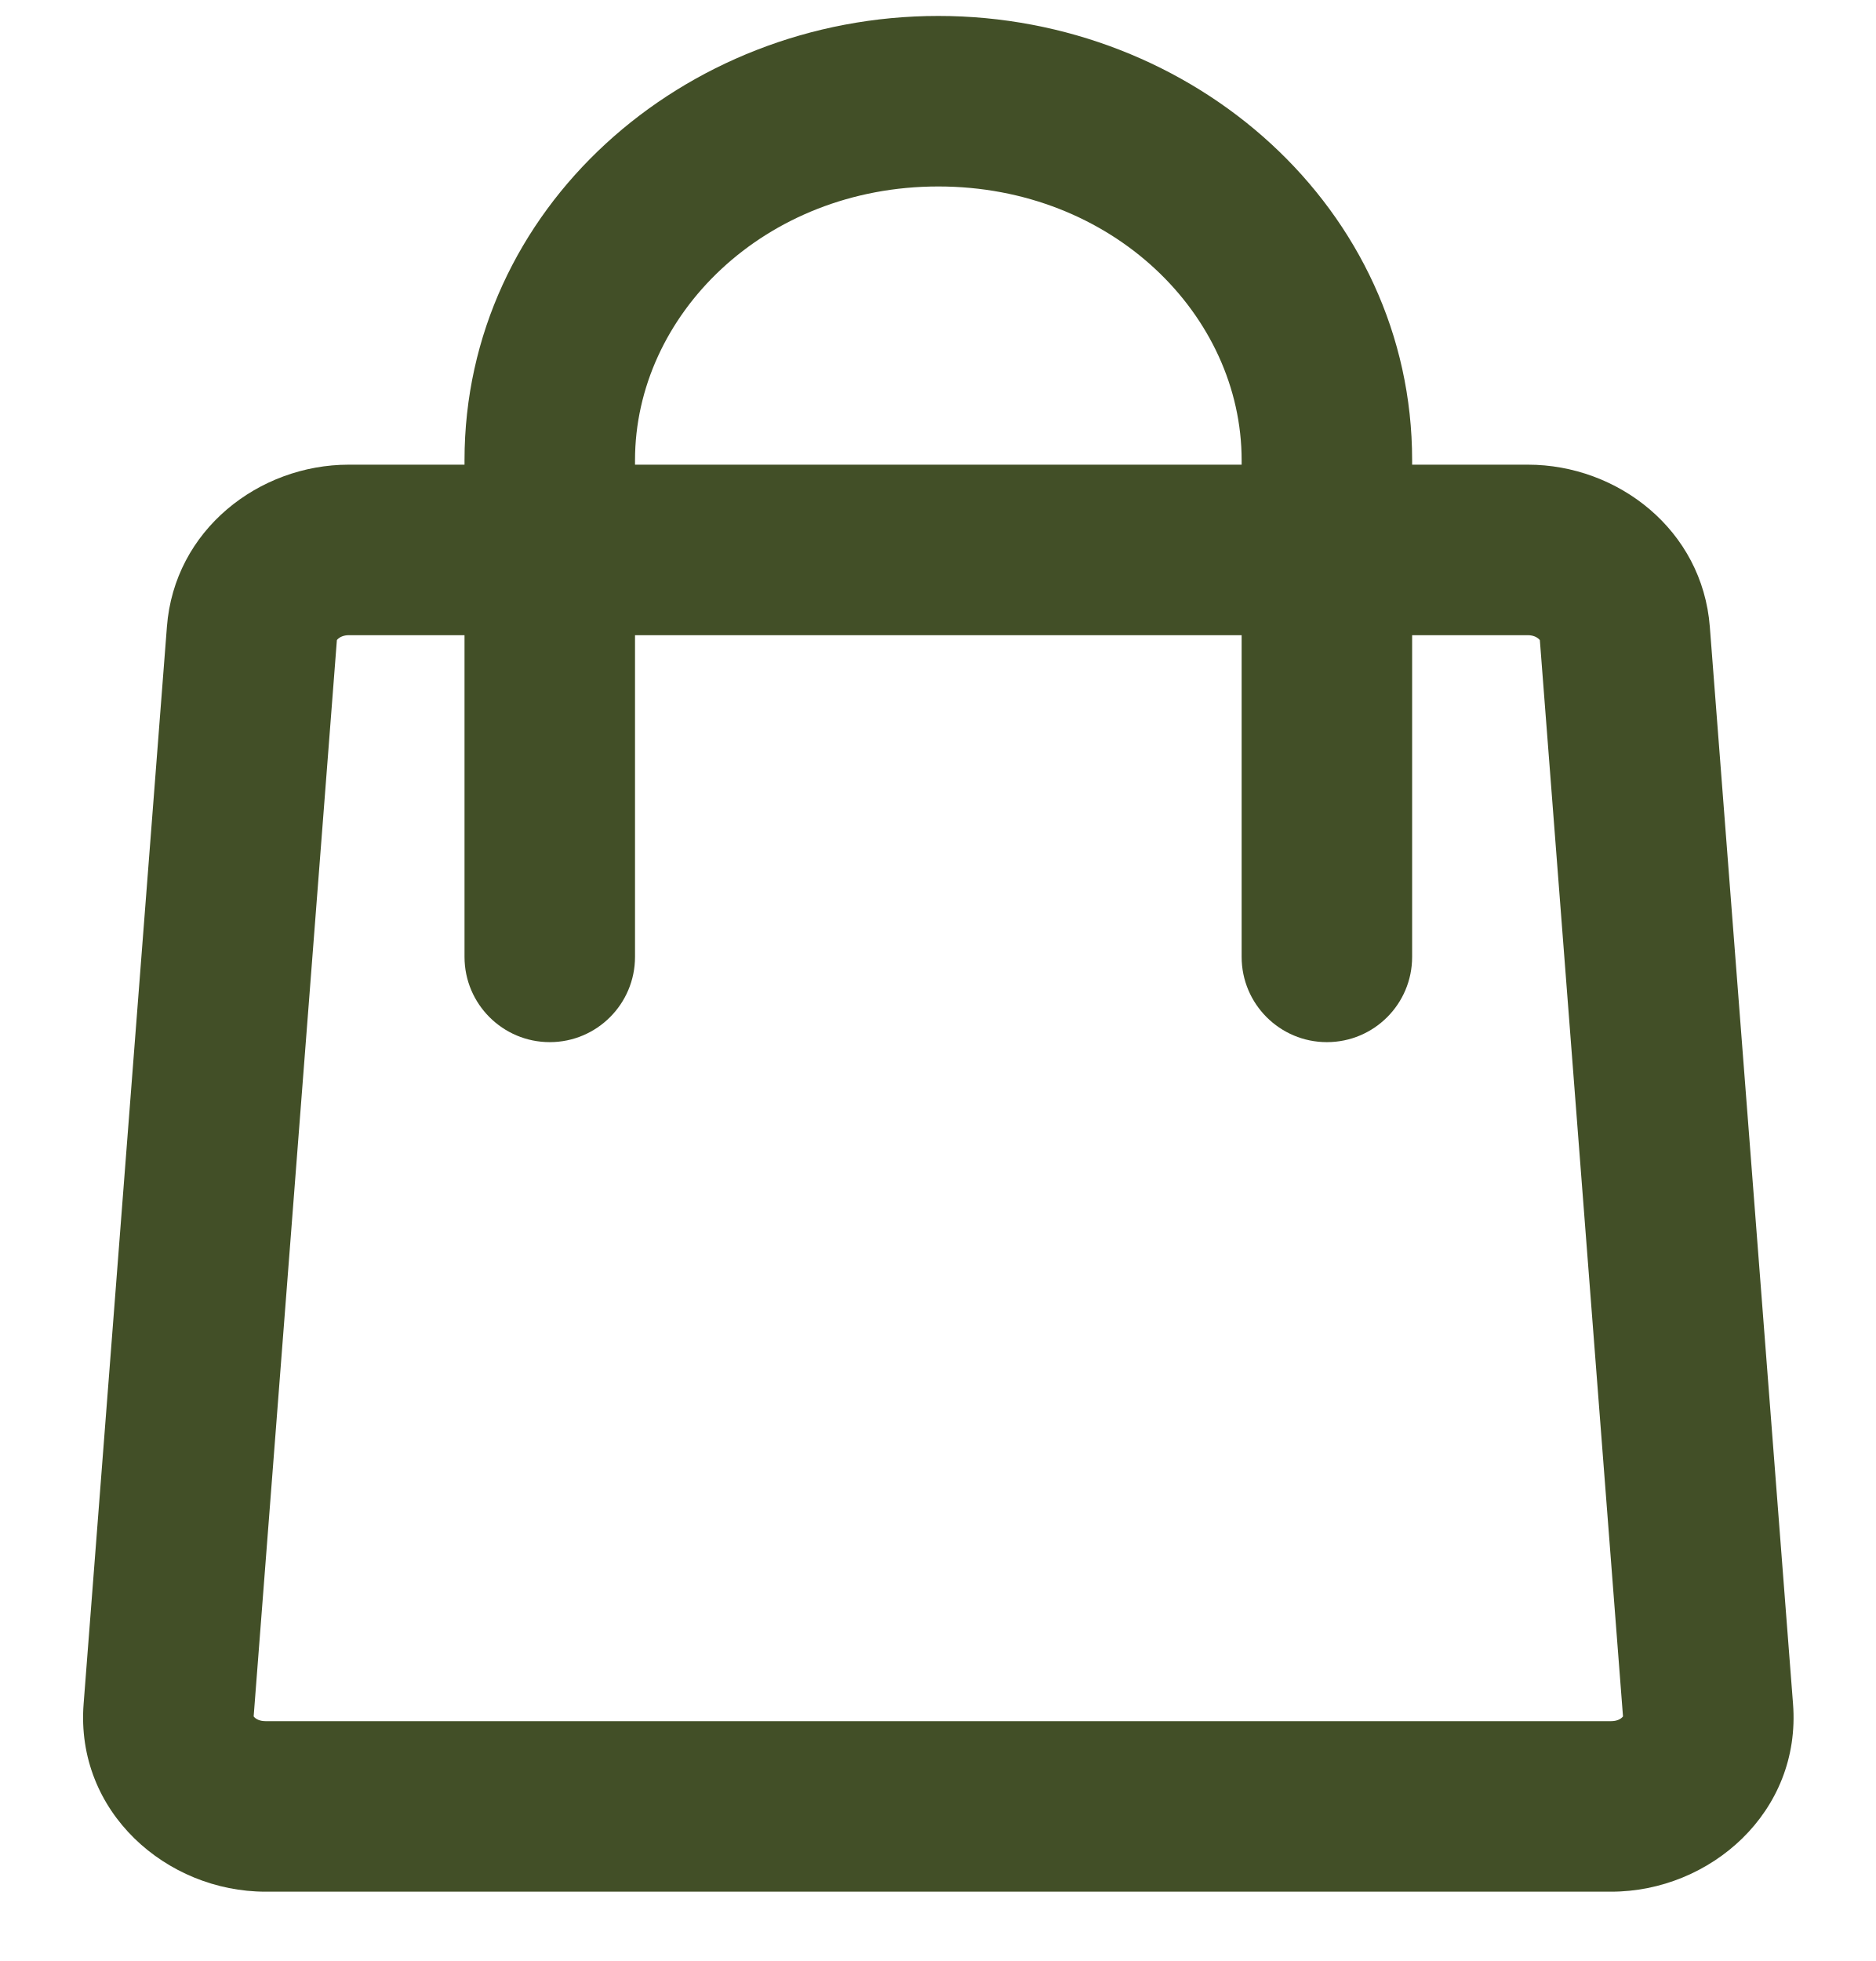
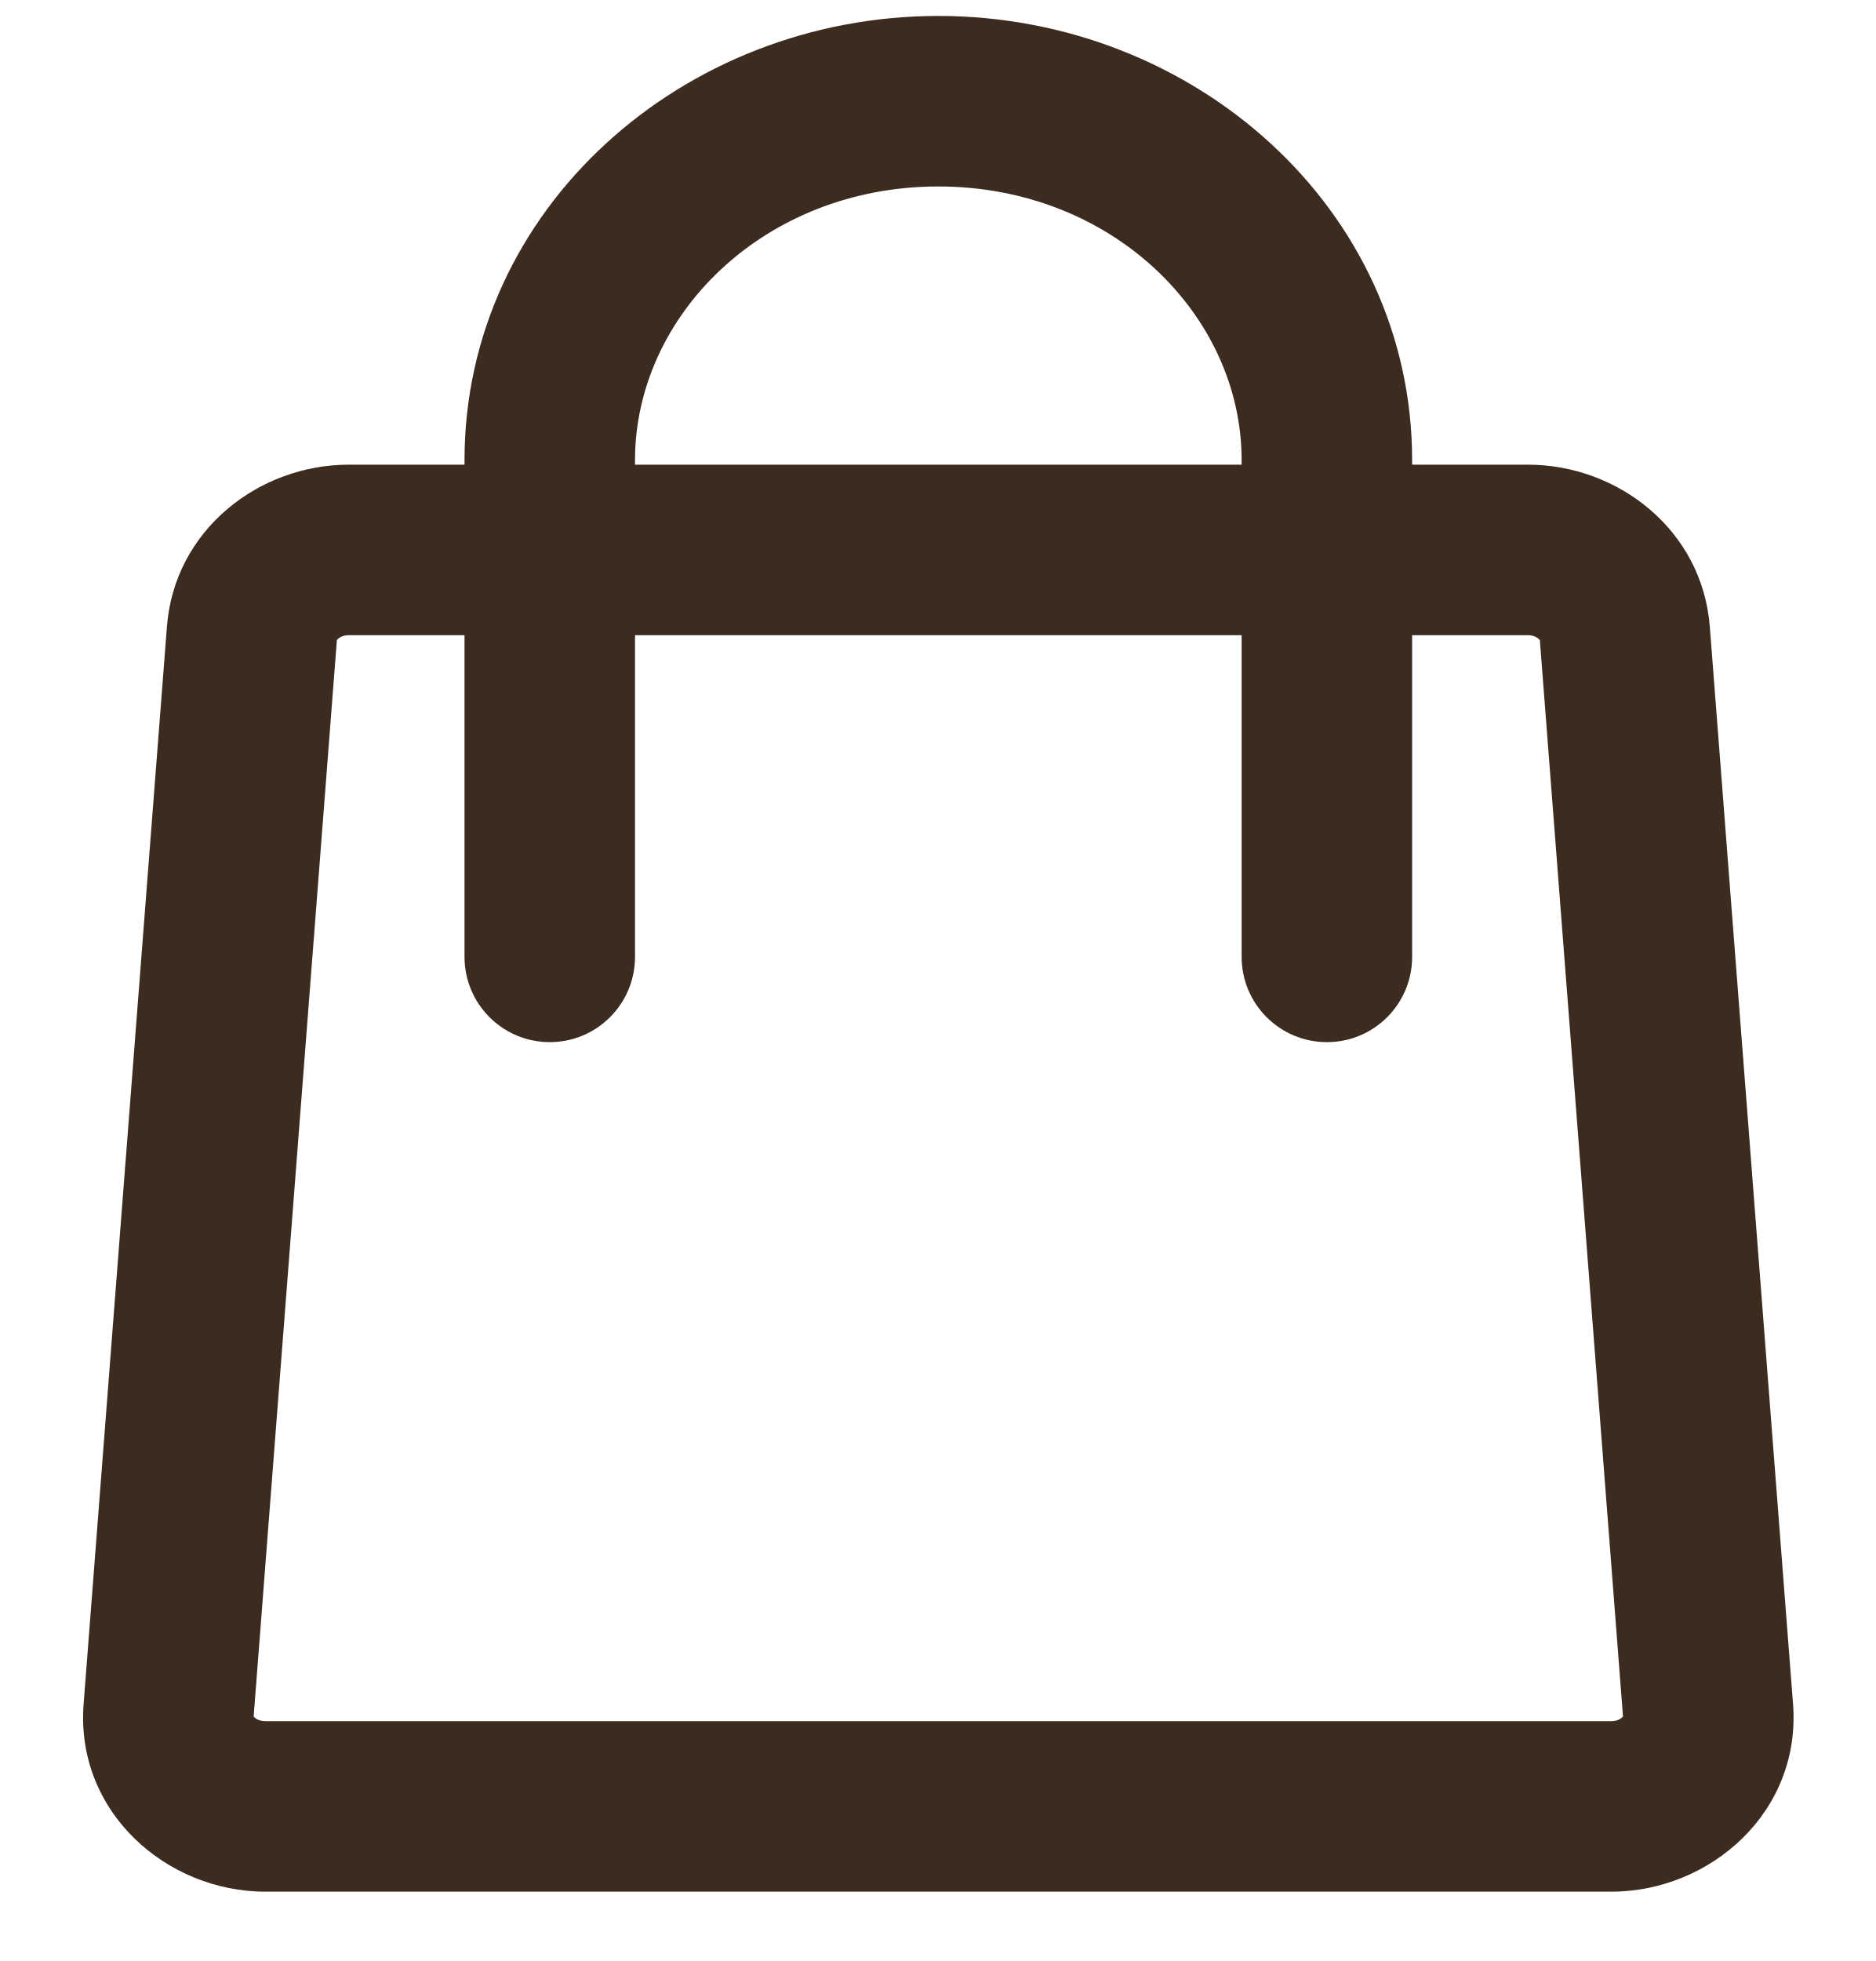
<svg xmlns="http://www.w3.org/2000/svg" width="22" height="23" viewBox="0 0 22 23" fill="none">
-   <path d="M19.06 7.428L18.063 7.505V7.505L19.06 7.428ZM20.036 20.06L19.039 20.137L20.036 20.06ZM1.978 20.06L2.975 20.137L1.978 20.06ZM2.955 7.428L1.958 7.351L1.958 7.351L2.955 7.428ZM5.449 11.223C5.449 11.775 5.897 12.223 6.449 12.223C7.001 12.223 7.449 11.775 7.449 11.223H5.449ZM14.565 11.223C14.565 11.775 15.013 12.223 15.565 12.223C16.118 12.223 16.565 11.775 16.565 11.223H14.565ZM4.091 7.45H17.923V5.45H4.091V7.45ZM18.063 7.505L19.039 20.137L21.033 19.983L20.057 7.351L18.063 7.505ZM18.9 20.187H3.114V22.187H18.9V20.187ZM2.975 20.137L3.952 7.505L1.958 7.351L0.981 19.983L2.975 20.137ZM3.114 20.187C3.047 20.187 3.004 20.162 2.985 20.142C2.975 20.133 2.973 20.127 2.973 20.128C2.974 20.13 2.975 20.134 2.975 20.137L0.981 19.983C0.882 21.254 1.956 22.187 3.114 22.187V20.187ZM19.039 20.137C19.039 20.134 19.04 20.13 19.041 20.128C19.041 20.127 19.039 20.133 19.029 20.142C19.01 20.162 18.967 20.187 18.9 20.187V22.187C20.059 22.187 21.132 21.254 21.033 19.983L19.039 20.137ZM17.923 7.45C17.983 7.45 18.025 7.472 18.047 7.491C18.069 7.509 18.063 7.516 18.063 7.505L20.057 7.351C19.969 6.214 18.976 5.45 17.923 5.45V7.45ZM4.091 5.45C3.039 5.45 2.045 6.214 1.958 7.351L3.952 7.505C3.951 7.516 3.946 7.509 3.967 7.491C3.989 7.472 4.031 7.45 4.091 7.45V5.45ZM7.449 5.398C7.449 3.698 8.966 2.187 11.007 2.187V0.187C8.014 0.187 5.449 2.447 5.449 5.398H7.449ZM11.007 2.187C13.049 2.187 14.565 3.698 14.565 5.398H16.565C16.565 2.447 14.001 0.187 11.007 0.187V2.187ZM5.449 5.398V11.223H7.449V5.398H5.449ZM14.565 5.398V11.223H16.565V5.398H14.565Z" fill="#424F27" />
+   <path d="M19.06 7.428L18.063 7.505V7.505L19.06 7.428ZM20.036 20.06L19.039 20.137L20.036 20.06ZM1.978 20.06L2.975 20.137L1.978 20.06ZM2.955 7.428L1.958 7.351L1.958 7.351L2.955 7.428ZM5.449 11.223C5.449 11.775 5.897 12.223 6.449 12.223C7.001 12.223 7.449 11.775 7.449 11.223H5.449ZM14.565 11.223C14.565 11.775 15.013 12.223 15.565 12.223C16.118 12.223 16.565 11.775 16.565 11.223H14.565ZM4.091 7.45H17.923V5.45H4.091V7.45ZM18.063 7.505L19.039 20.137L21.033 19.983L20.057 7.351L18.063 7.505ZM18.9 20.187H3.114V22.187H18.9V20.187ZM2.975 20.137L3.952 7.505L1.958 7.351L0.981 19.983L2.975 20.137ZM3.114 20.187C3.047 20.187 3.004 20.162 2.985 20.142C2.975 20.133 2.973 20.127 2.973 20.128C2.974 20.13 2.975 20.134 2.975 20.137L0.981 19.983C0.882 21.254 1.956 22.187 3.114 22.187V20.187ZM19.039 20.137C19.039 20.134 19.04 20.13 19.041 20.128C19.041 20.127 19.039 20.133 19.029 20.142C19.01 20.162 18.967 20.187 18.9 20.187V22.187C20.059 22.187 21.132 21.254 21.033 19.983L19.039 20.137ZM17.923 7.45C17.983 7.45 18.025 7.472 18.047 7.491C18.069 7.509 18.063 7.516 18.063 7.505L20.057 7.351C19.969 6.214 18.976 5.45 17.923 5.45V7.45ZM4.091 5.45C3.039 5.45 2.045 6.214 1.958 7.351L3.952 7.505C3.951 7.516 3.946 7.509 3.967 7.491C3.989 7.472 4.031 7.45 4.091 7.45V5.45ZM7.449 5.398C7.449 3.698 8.966 2.187 11.007 2.187V0.187C8.014 0.187 5.449 2.447 5.449 5.398H7.449ZM11.007 2.187C13.049 2.187 14.565 3.698 14.565 5.398H16.565C16.565 2.447 14.001 0.187 11.007 0.187V2.187ZM5.449 5.398V11.223H7.449V5.398H5.449ZM14.565 5.398V11.223H16.565V5.398H14.565Z" fill="#3C2B1F" />
</svg>
